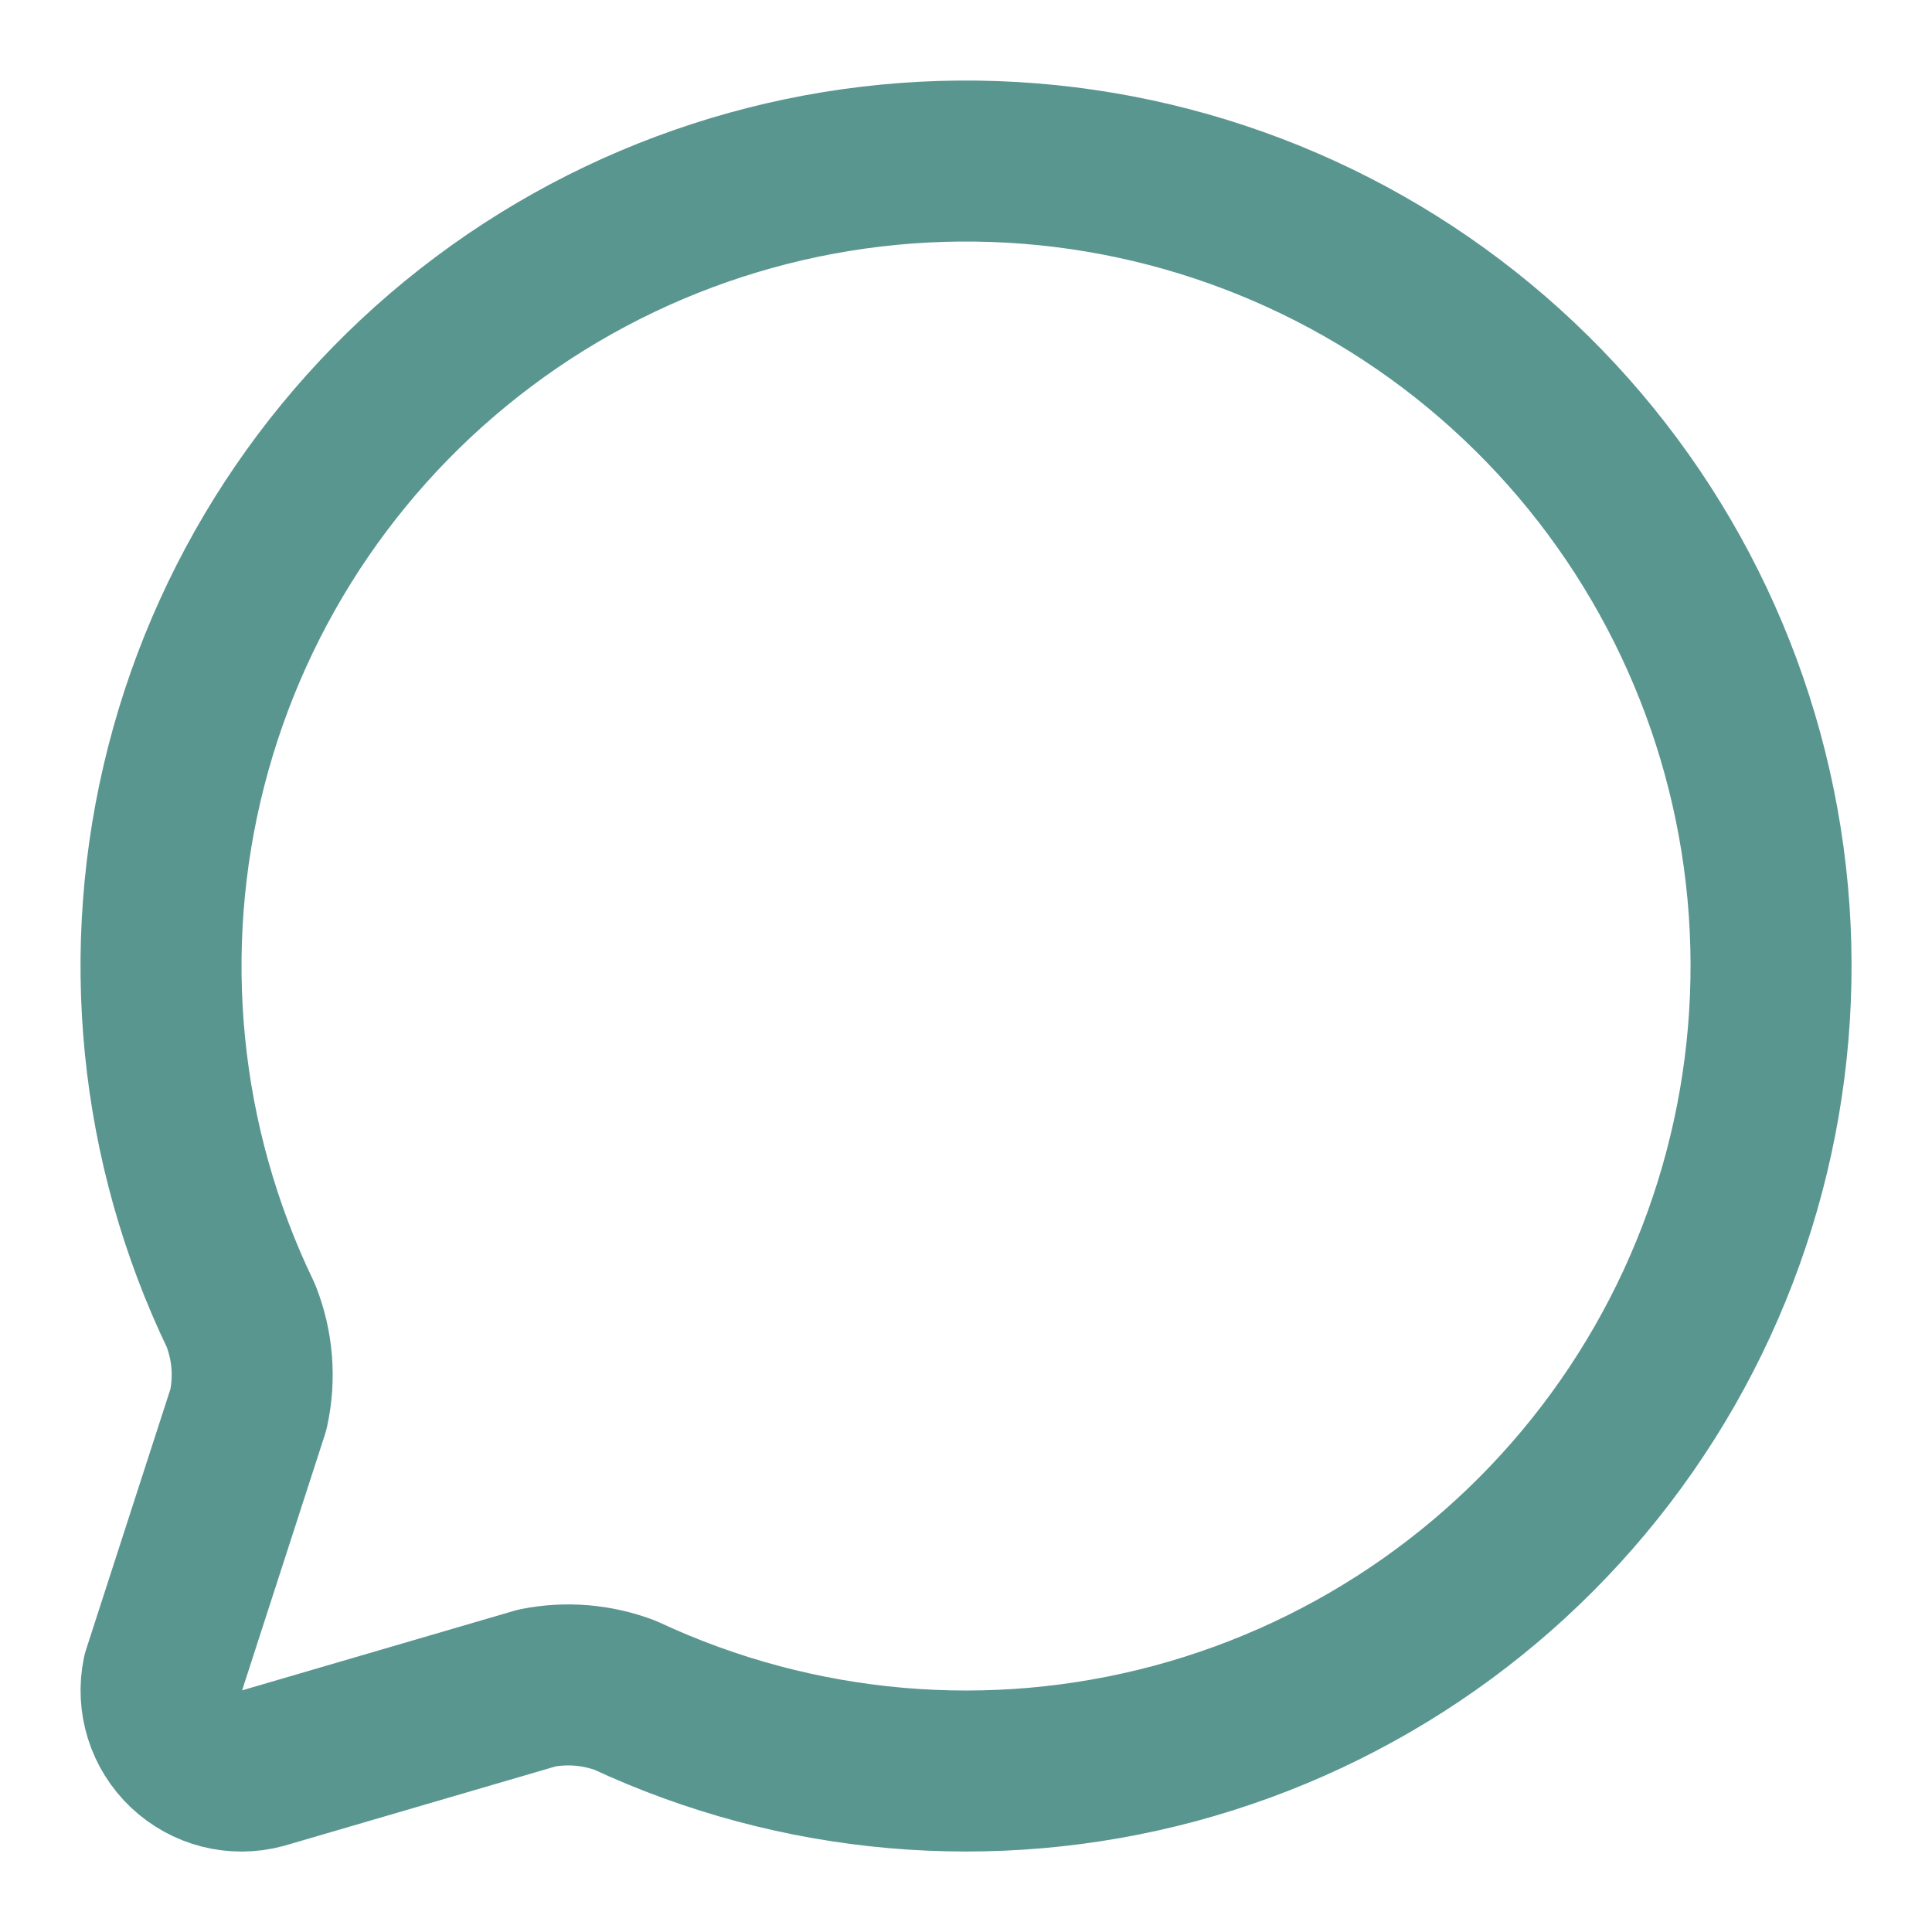
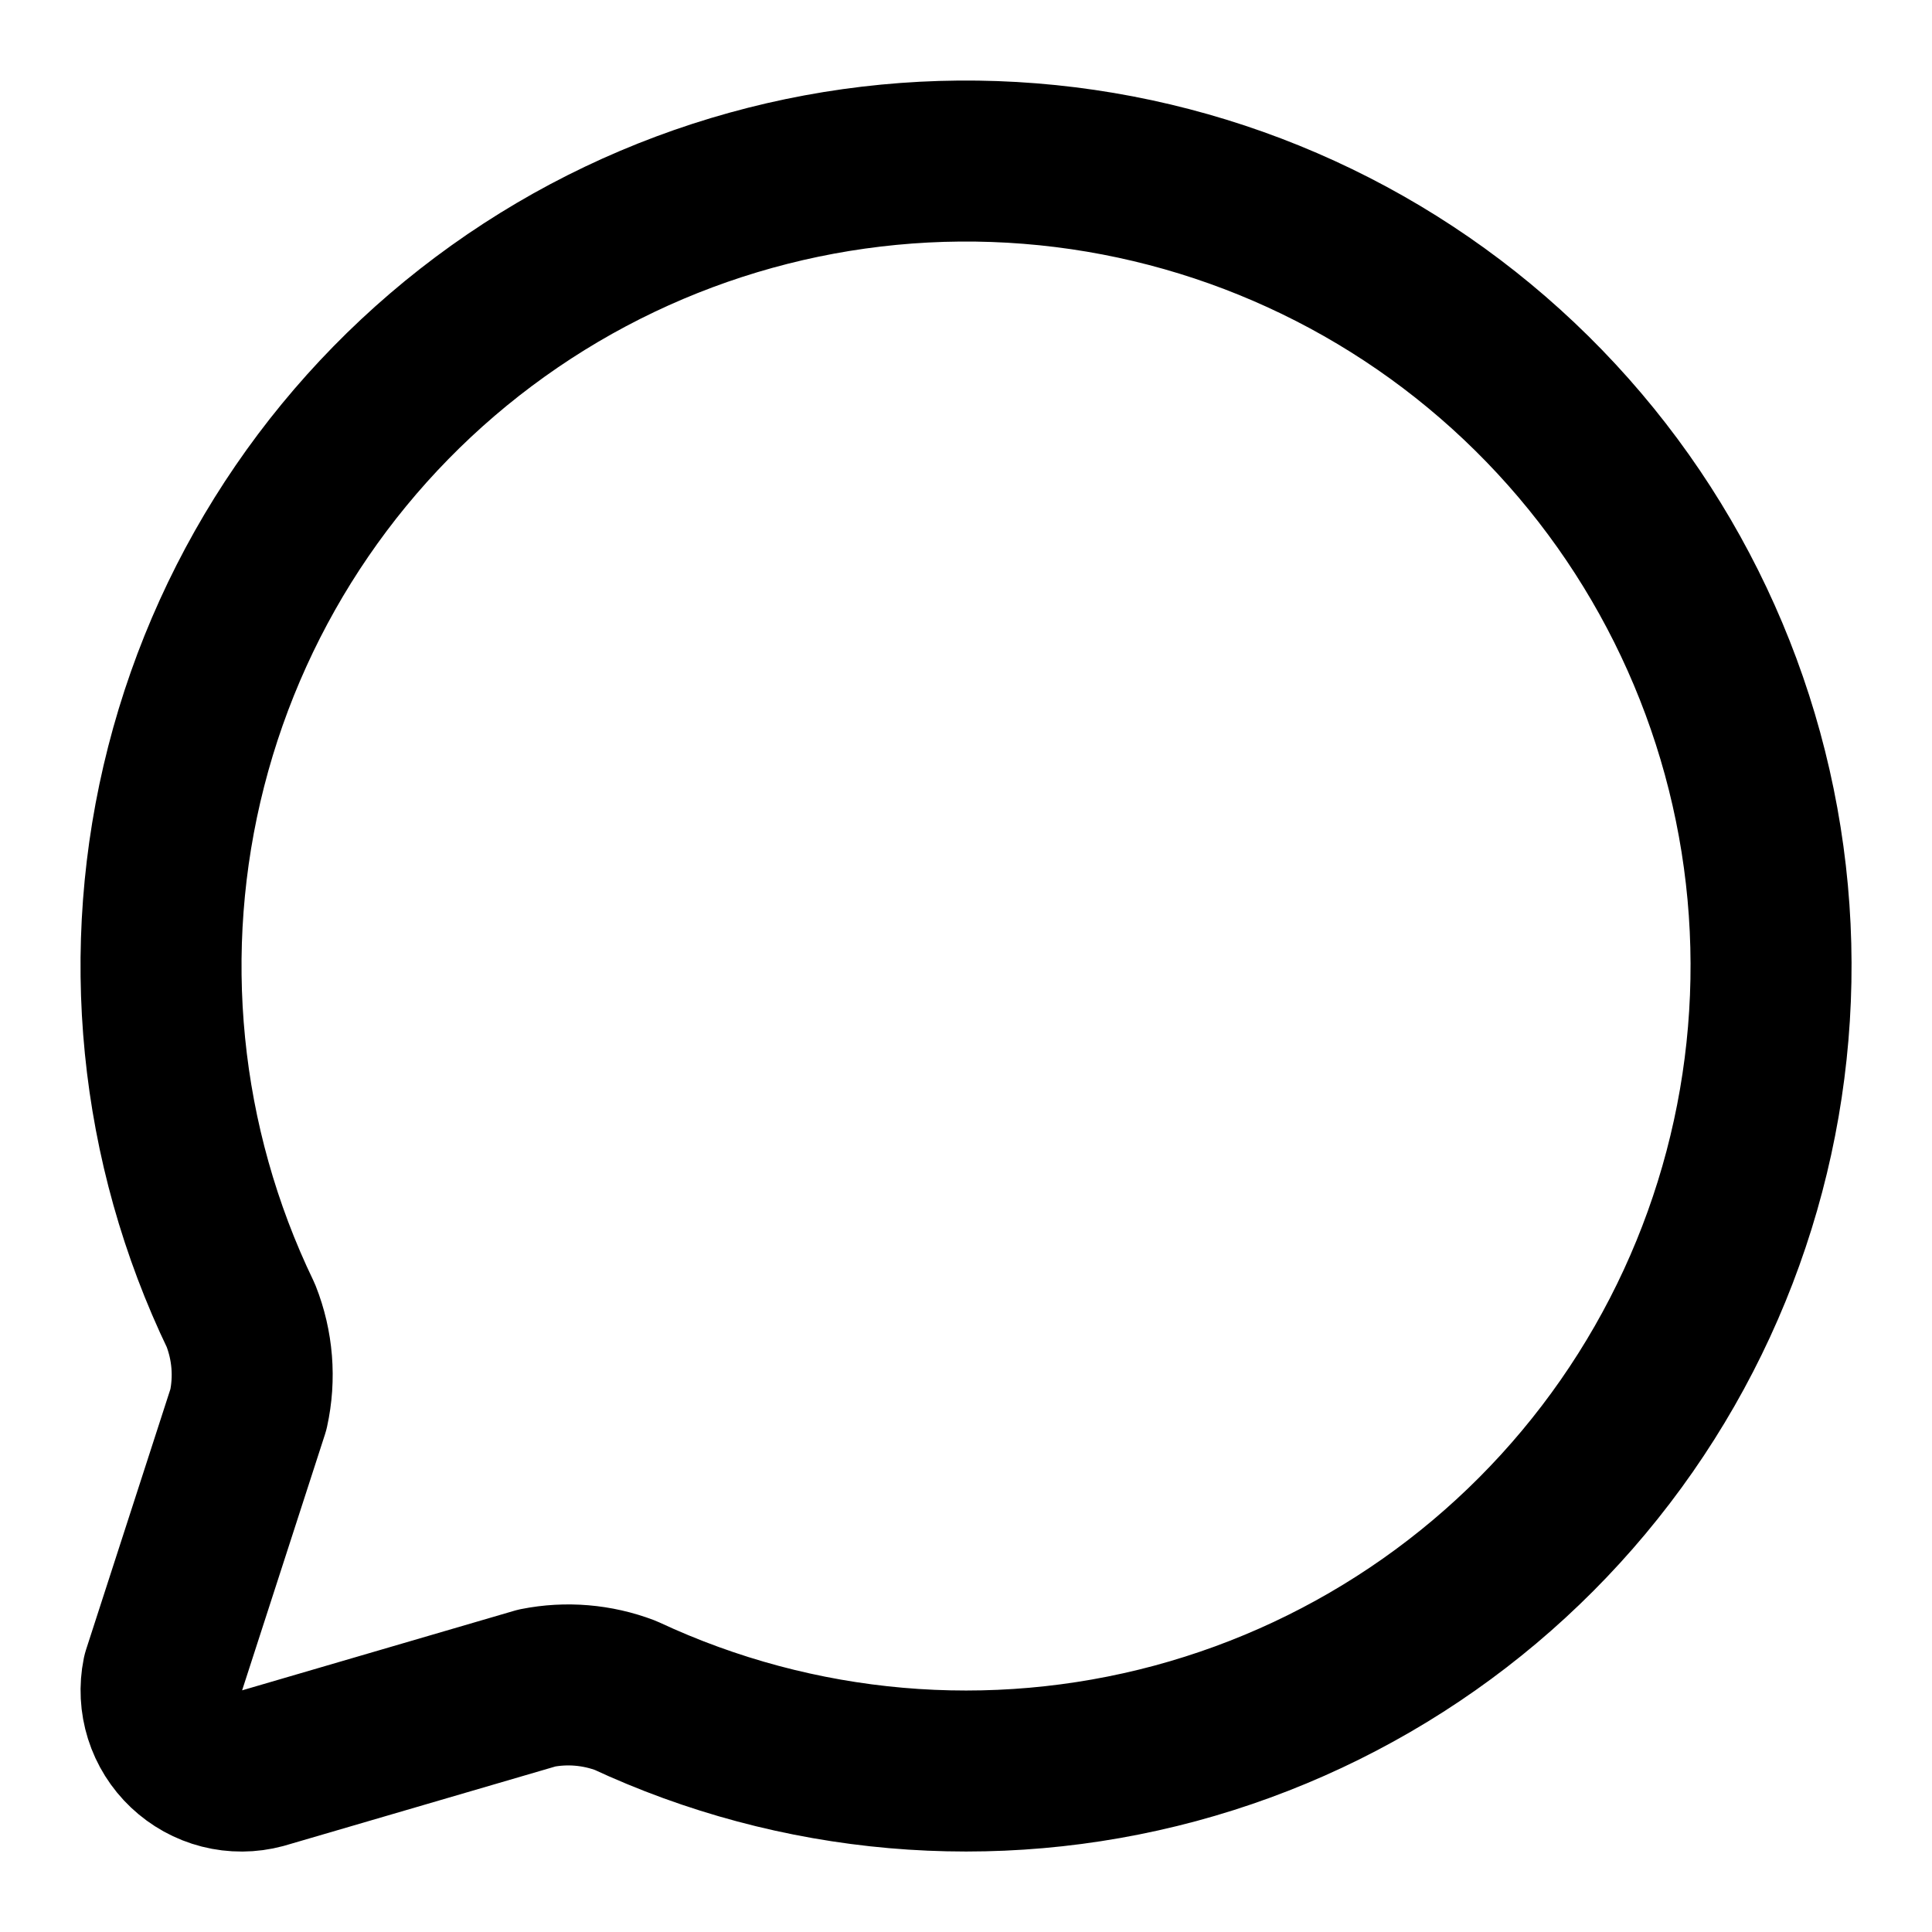
- <svg xmlns="http://www.w3.org/2000/svg" width="24" height="24" viewBox="0 0 24 24" fill="none">
-   <path d="M2.992 16.342C3.139 16.713 3.172 17.119 3.086 17.509L2.021 20.799C1.987 20.966 1.996 21.139 2.047 21.301C2.098 21.463 2.19 21.61 2.314 21.727C2.438 21.844 2.589 21.928 2.754 21.97C2.919 22.012 3.093 22.011 3.257 21.967L6.67 20.969C7.038 20.896 7.419 20.928 7.769 21.061C9.905 22.058 12.323 22.269 14.599 21.657C16.875 21.044 18.861 19.648 20.208 17.713C21.554 15.779 22.174 13.431 21.959 11.085C21.743 8.738 20.705 6.542 19.028 4.886C17.352 3.23 15.144 2.219 12.795 2.032C10.445 1.845 8.105 2.493 6.188 3.863C4.27 5.233 2.898 7.236 2.313 9.52C1.728 11.803 1.969 14.219 2.992 16.342Z" stroke="#5A9690" stroke-width="2" stroke-linecap="round" stroke-linejoin="round" />
+ <svg xmlns="http://www.w3.org/2000/svg" viewBox="0 0 24 24" fill="none">
+   <path d="M2.992 16.342C3.139 16.713 3.172 17.119 3.086 17.509L2.021 20.799C1.987 20.966 1.996 21.139 2.047 21.301C2.098 21.463 2.19 21.61 2.314 21.727C2.438 21.844 2.589 21.928 2.754 21.97C2.919 22.012 3.093 22.011 3.257 21.967L6.67 20.969C7.038 20.896 7.419 20.928 7.769 21.061C9.905 22.058 12.323 22.269 14.599 21.657C16.875 21.044 18.861 19.648 20.208 17.713C21.554 15.779 22.174 13.431 21.959 11.085C21.743 8.738 20.705 6.542 19.028 4.886C17.352 3.23 15.144 2.219 12.795 2.032C10.445 1.845 8.105 2.493 6.188 3.863C4.27 5.233 2.898 7.236 2.313 9.52C1.728 11.803 1.969 14.219 2.992 16.342Z" stroke="currentColor" stroke-width="2" stroke-linecap="round" stroke-linejoin="round" />
</svg>
